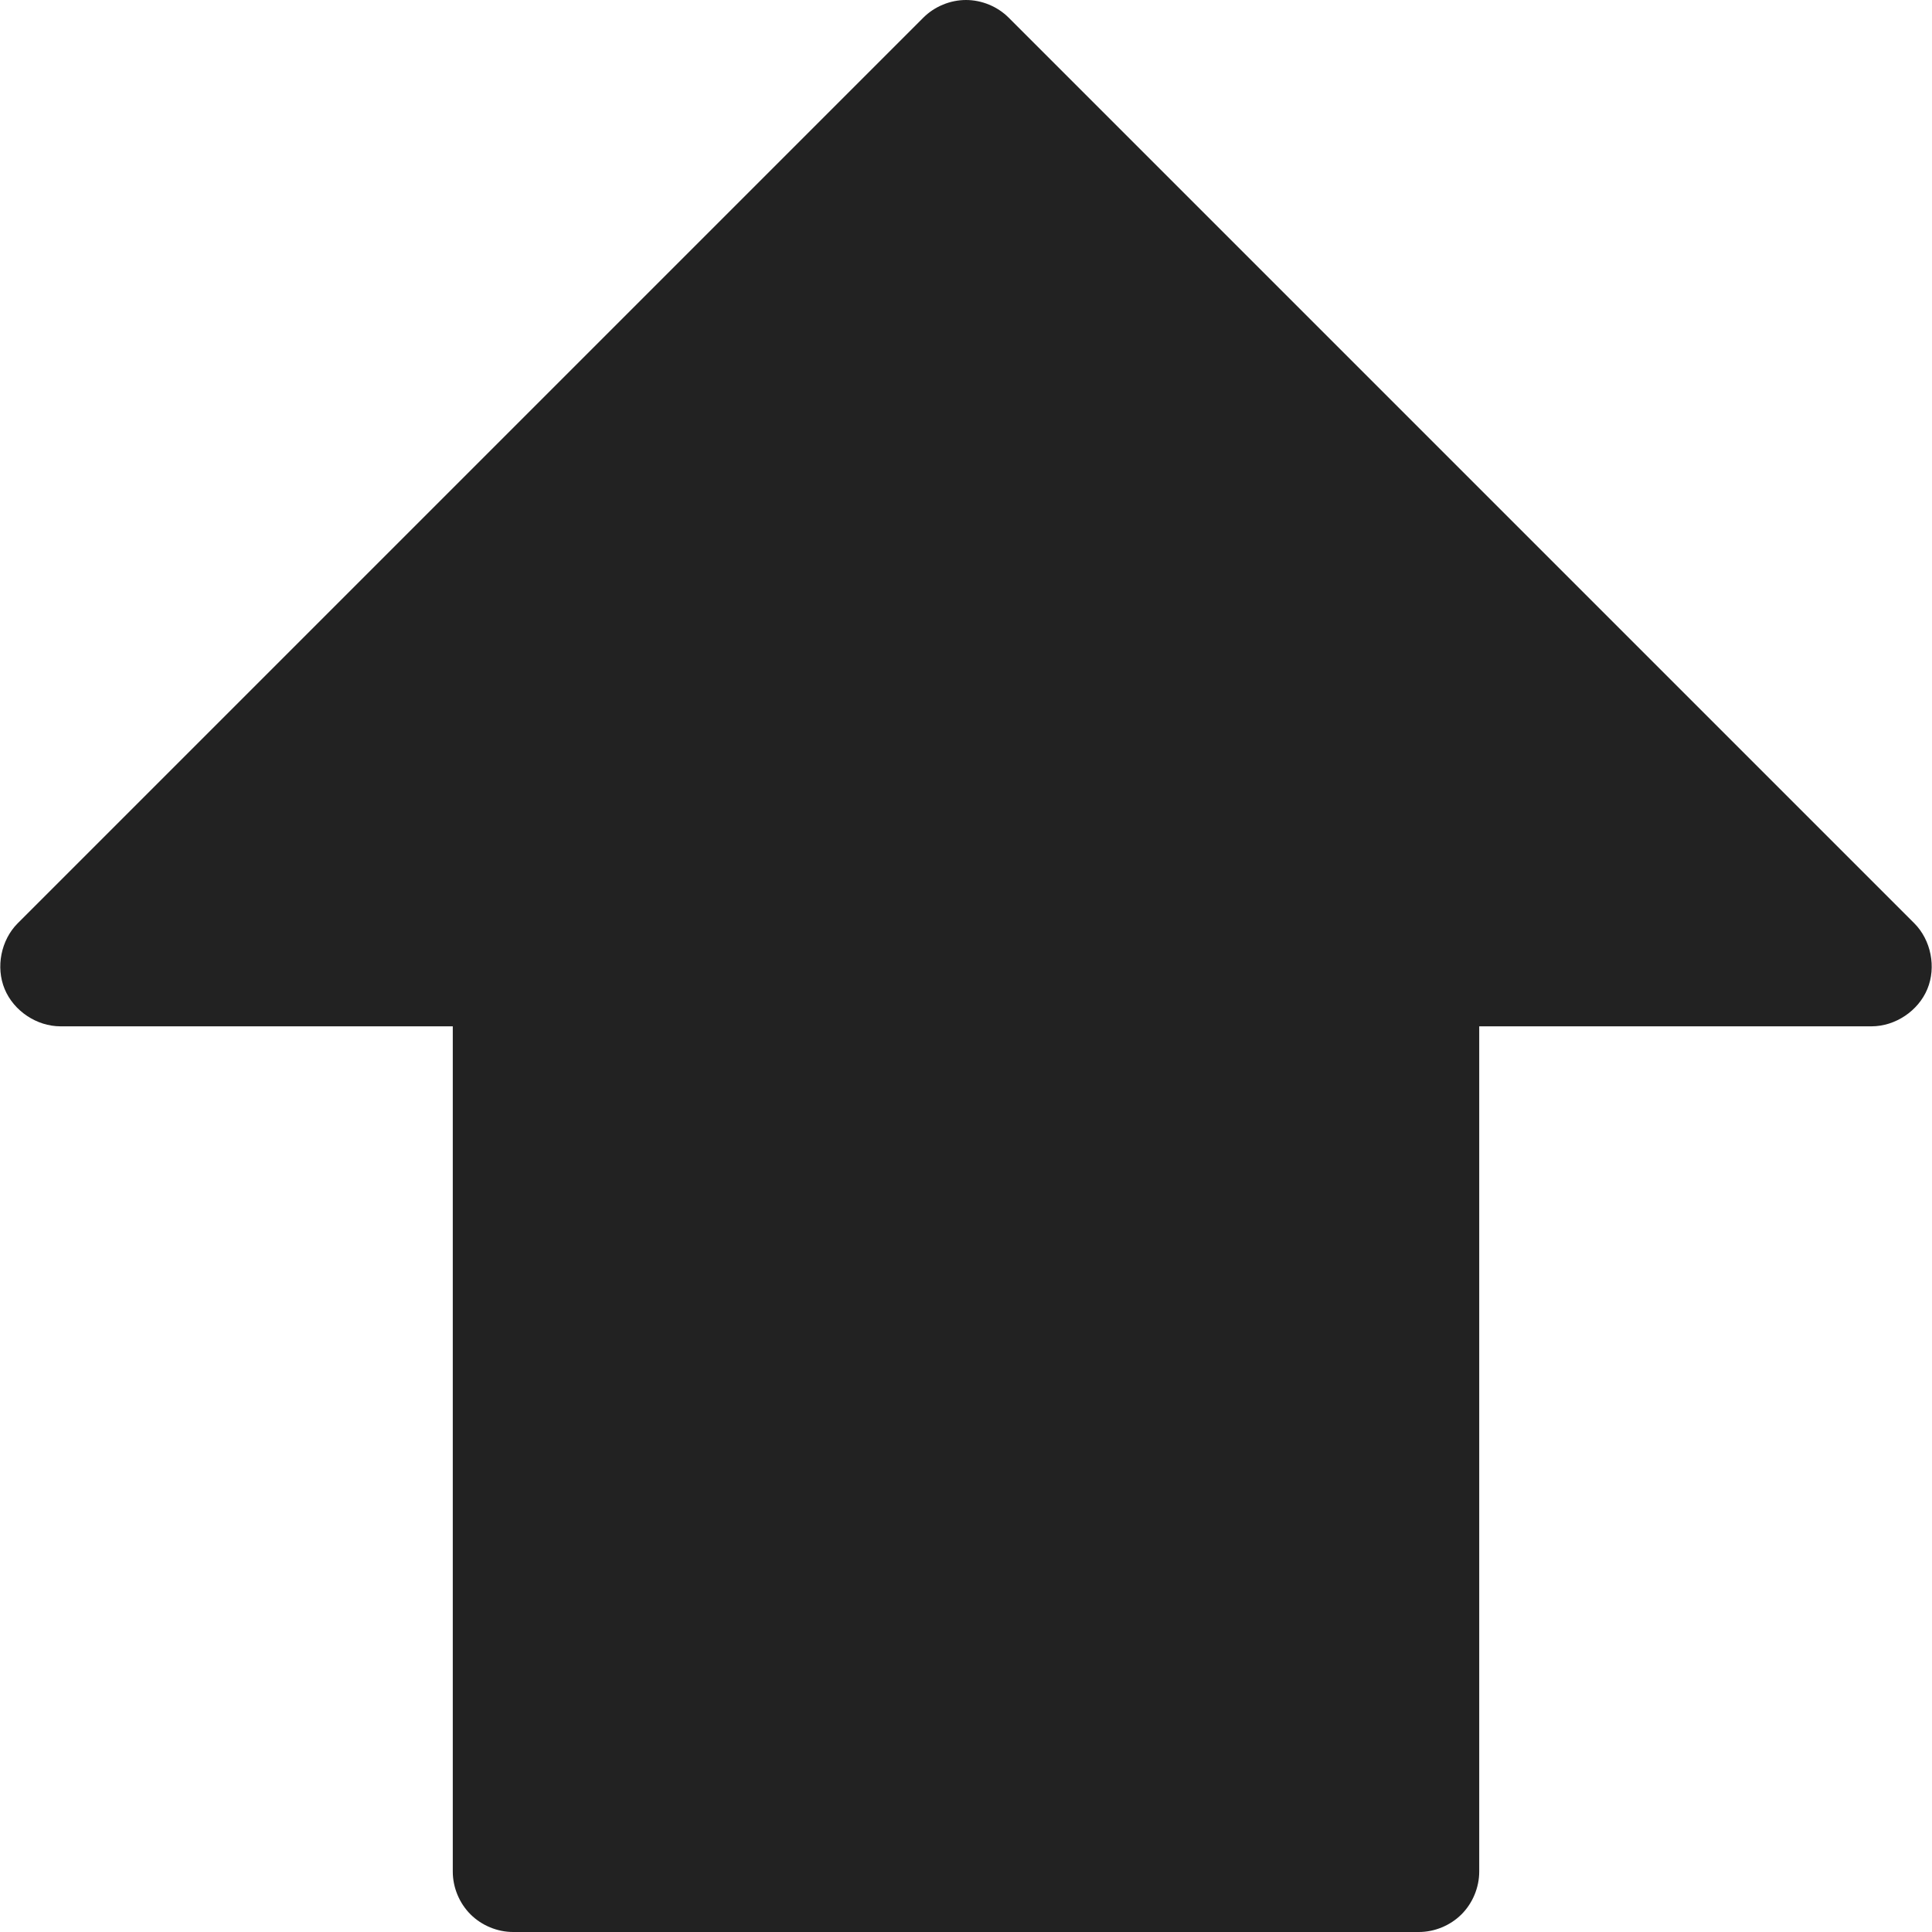
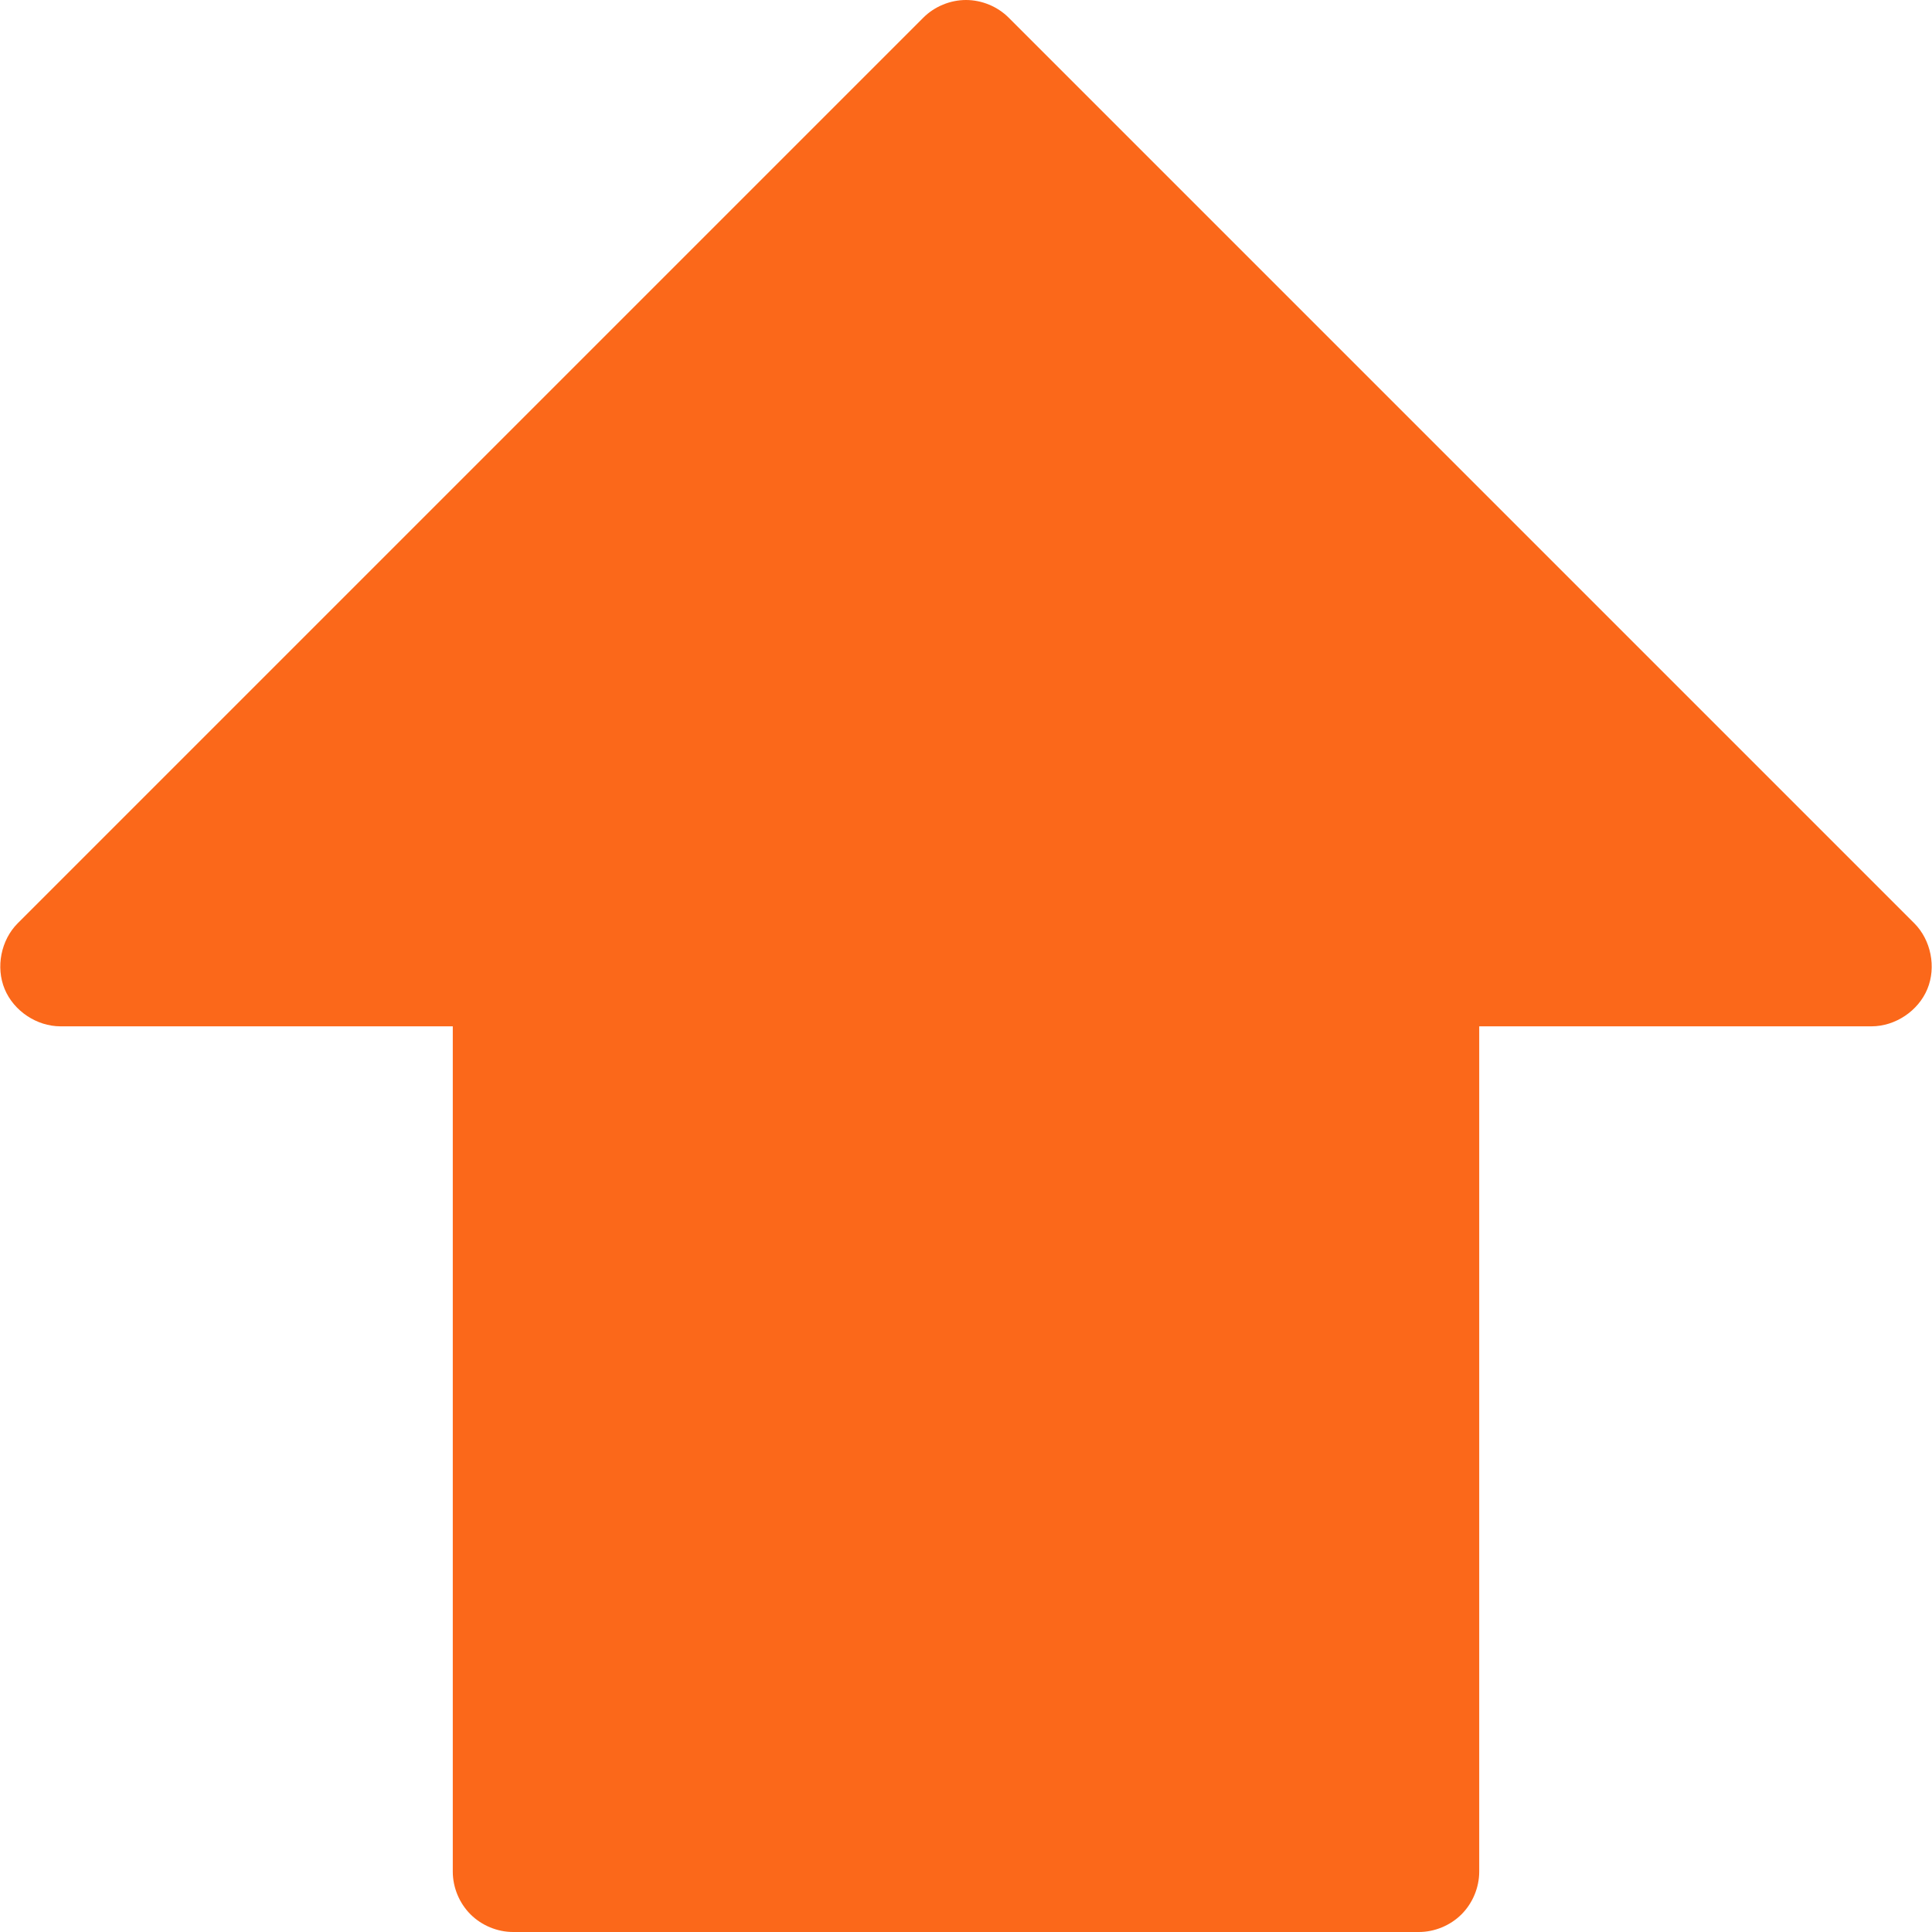
<svg xmlns="http://www.w3.org/2000/svg" version="1.1" id="Capa_1" x="0px" y="0px" viewBox="0 0 319.982 319.982" style="enable-background:new 0 0 319.982 319.982;" xml:space="preserve">
  <g>
-     <path style="fill:#222222;" d="M234.991,319.982c2.618,0,5.22-1.078,7.071-2.929s2.929-4.453,2.929-7.071v-140h65   c3.922-0.008,7.721-2.552,9.221-6.176s0.61-8.109-2.159-10.886l-150-150C165.202,1.074,162.604,0,159.991,0   c-2.614,0-5.212,1.074-7.062,2.92l-150,150c-2.769,2.777-3.659,7.263-2.159,10.886c1.5,3.624,5.299,6.168,9.221,6.176h65v140   c0,2.618,1.078,5.22,2.929,7.071s4.453,2.929,7.071,2.929H234.991z" />
+     <path style="fill:#fb681a;" d="M234.991,319.982c2.618,0,5.22-1.078,7.071-2.929s2.929-4.453,2.929-7.071v-140h65   c3.922-0.008,7.721-2.552,9.221-6.176s0.61-8.109-2.159-10.886l-150-150C165.202,1.074,162.604,0,159.991,0   c-2.614,0-5.212,1.074-7.062,2.92l-150,150c-2.769,2.777-3.659,7.263-2.159,10.886c1.5,3.624,5.299,6.168,9.221,6.176h65v140   c0,2.618,1.078,5.22,2.929,7.071s4.453,2.929,7.071,2.929H234.991z" />
  </g>
  <g>
</g>
  <g>
</g>
  <g>
</g>
  <g>
</g>
  <g>
</g>
  <g>
</g>
  <g>
</g>
  <g>
</g>
  <g>
</g>
  <g>
</g>
  <g>
</g>
  <g>
</g>
  <g>
</g>
  <g>
</g>
  <g>
</g>
</svg>
